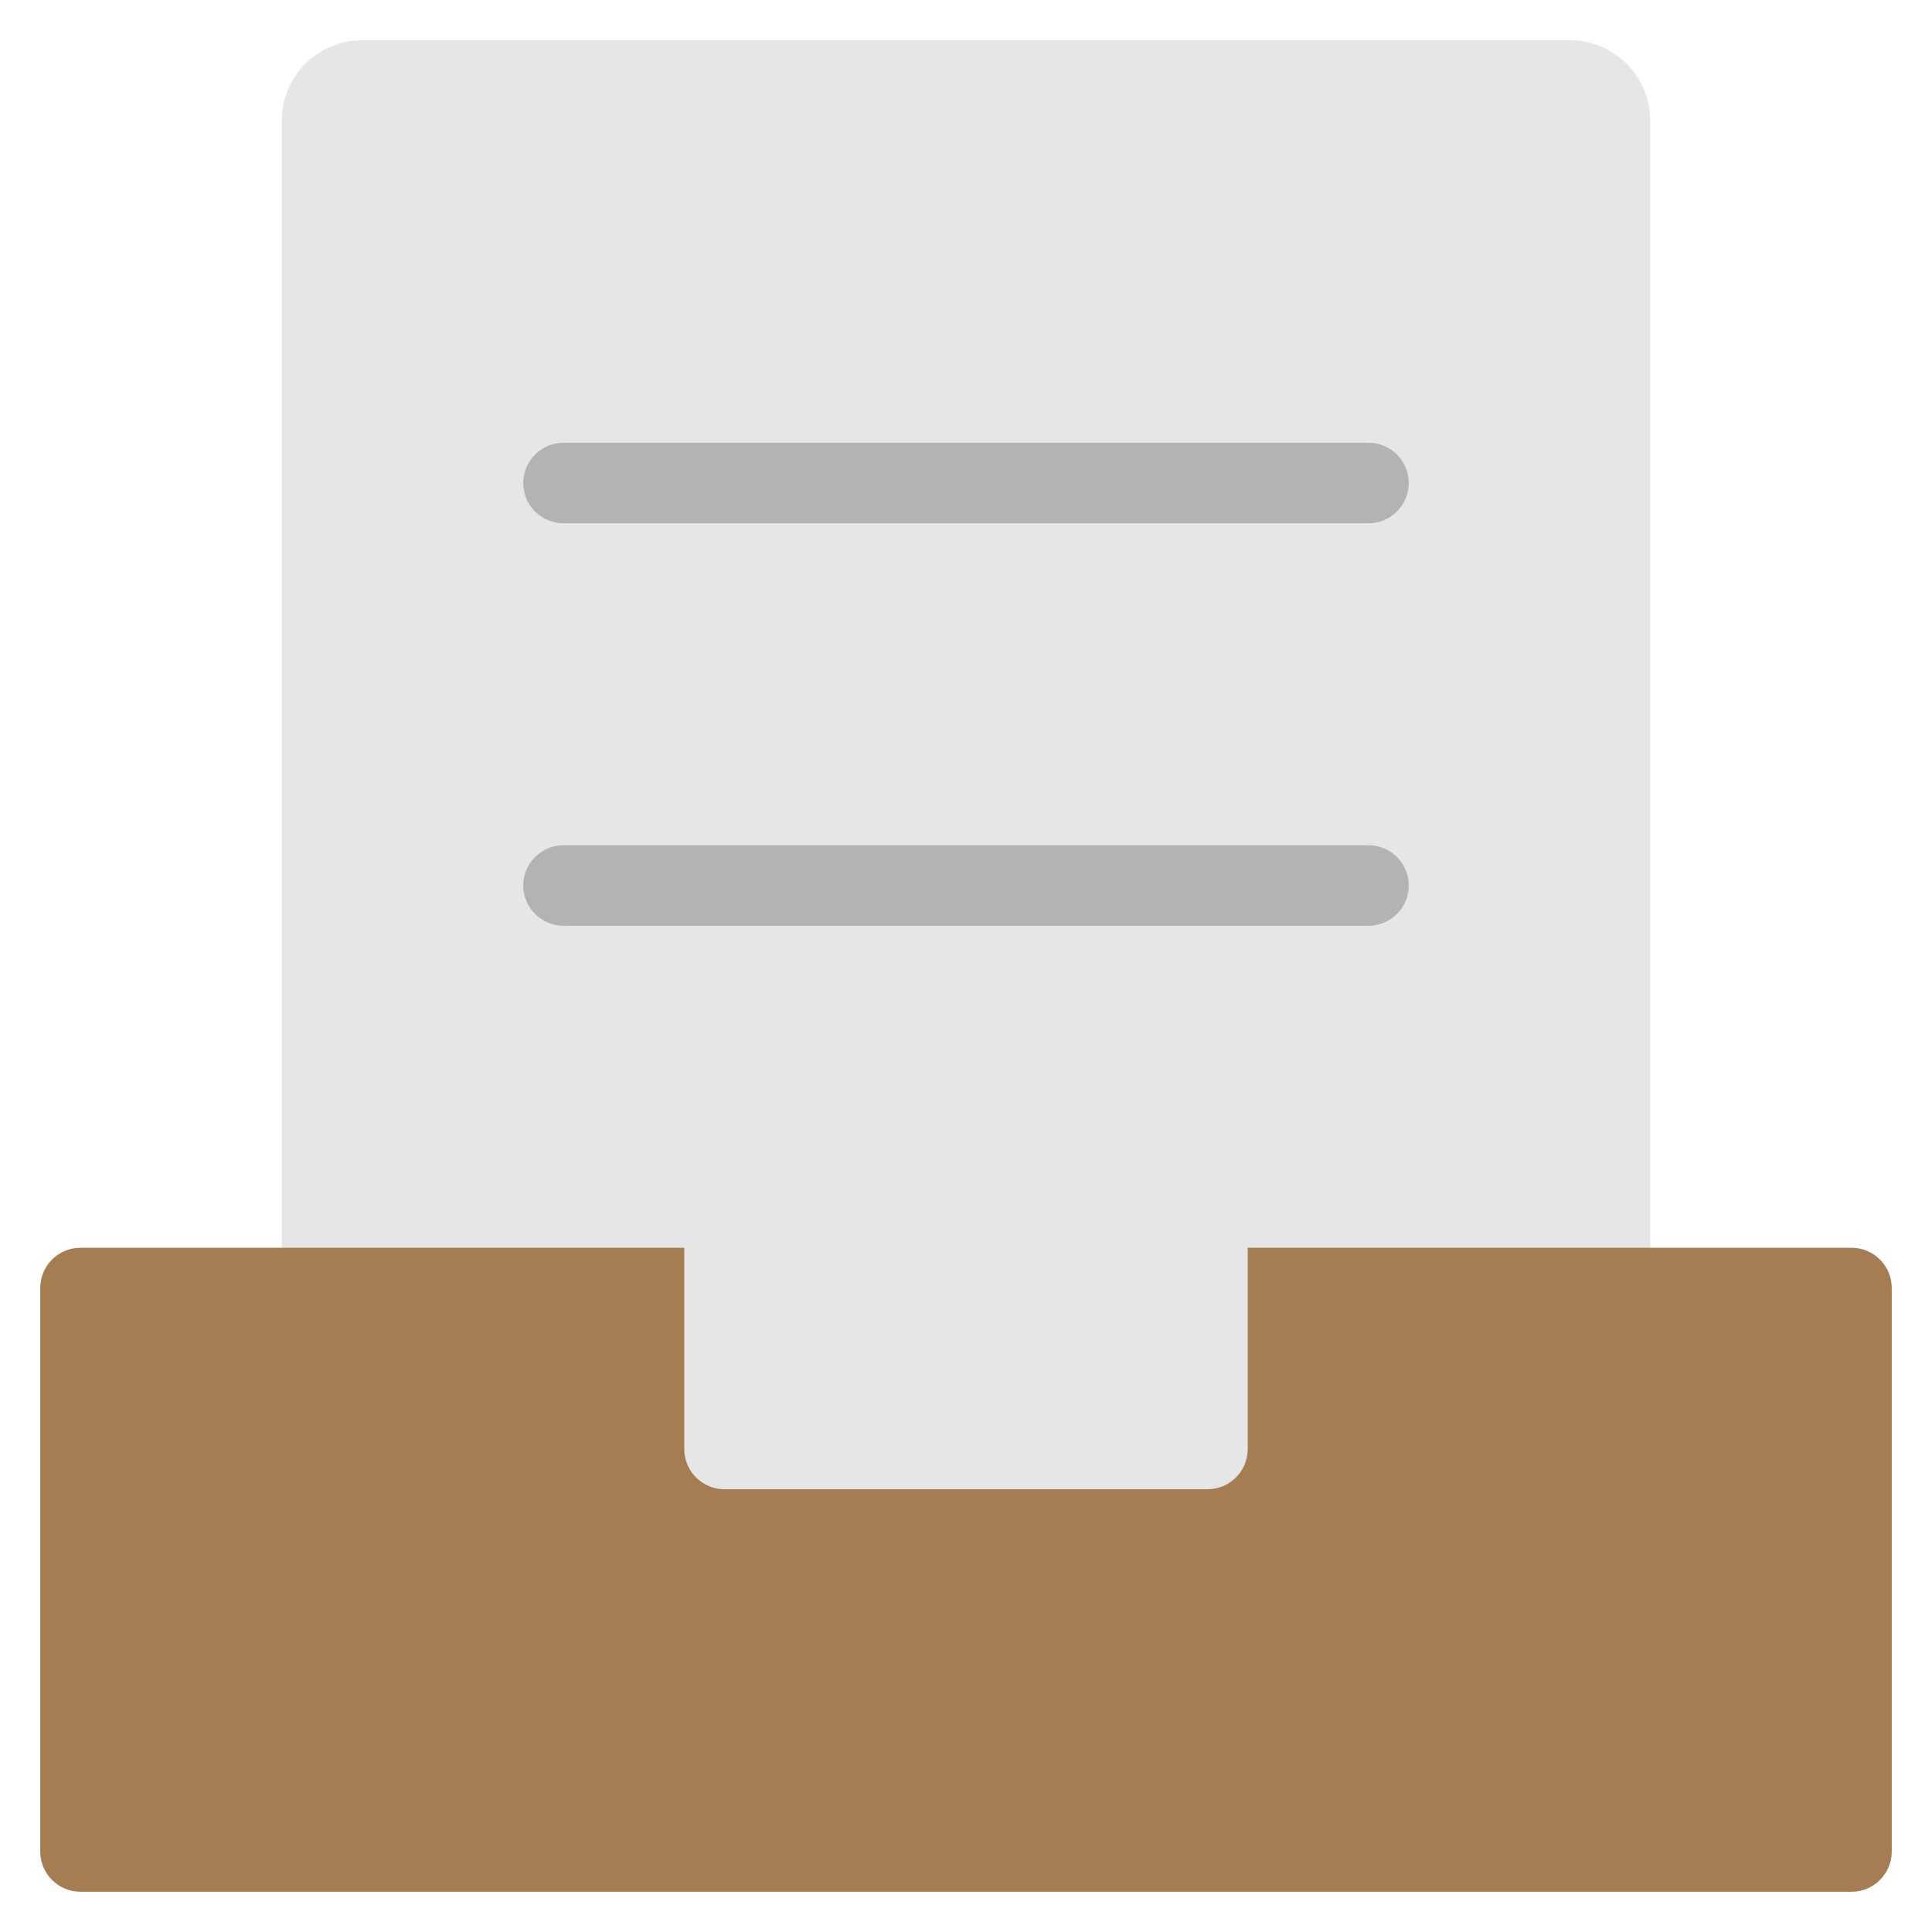
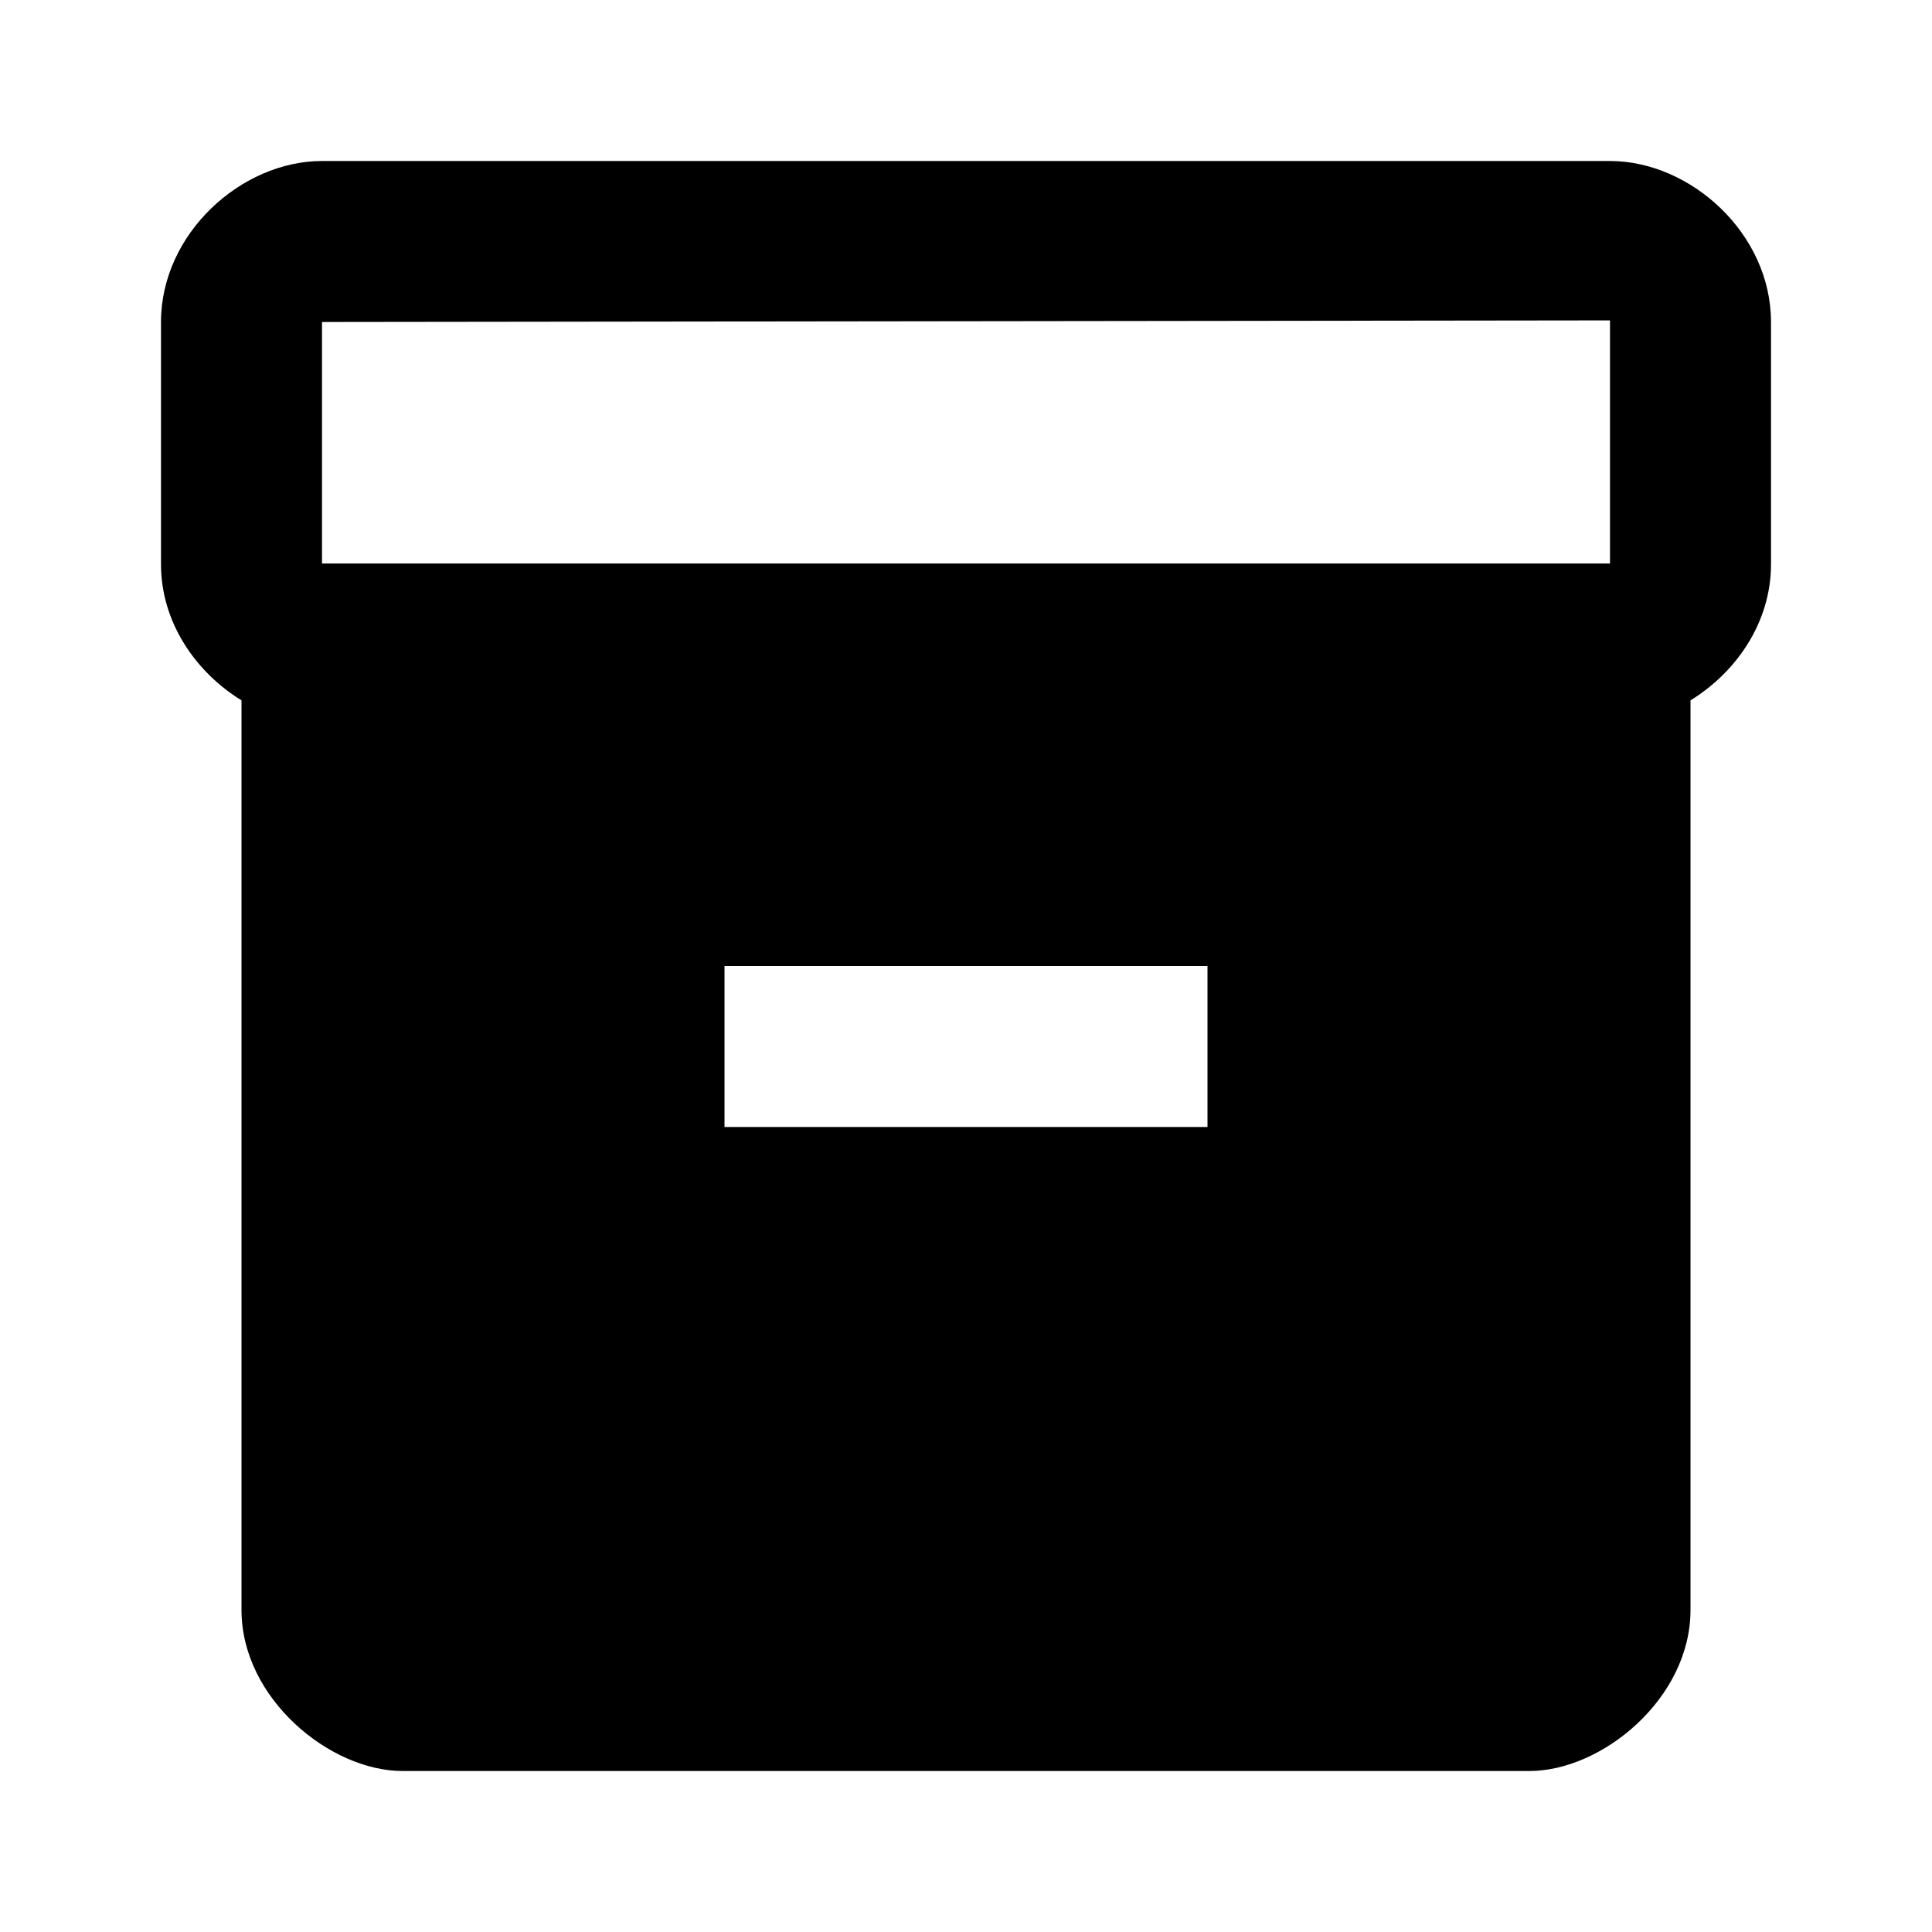
- <svg xmlns="http://www.w3.org/2000/svg" version="1.1" x="0px" y="0px" viewBox="0 0 48 48" xml:space="preserve" width="48" height="48">
-   <g class="nc-icon-wrapper">
-     <path fill="#E6E6E6" d="M41,3v41L7,44c0,0,0,0,0,0V3c0-1.105,0.895-2,2-2h30C40.105,1,41,1.895,41,3z" />
-     <path fill="#B3B3B3" d="M34,13H14c-0.552,0-1-0.448-1-1s0.448-1,1-1h20c0.552,0,1,0.448,1,1S34.552,13,34,13z" />
-     <path fill="#B3B3B3" d="M34,23H14c-0.552,0-1-0.448-1-1s0.448-1,1-1h20c0.552,0,1,0.448,1,1S34.552,23,34,23z" />
-     <path fill="#A67C52" d="M31,31v5c0,0.552-0.448,1-1,1H18c-0.552,0-1-0.448-1-1v-5H2c-0.552,0-1,0.448-1,1v14c0,0.552,0.448,1,1,1h44 c0.552,0,1-0.448,1-1V32c0-0.552-0.448-1-1-1H31z" />
-   </g>
+ <svg xmlns="http://www.w3.org/2000/svg" height="48px" viewBox="0 0 24 24" width="48px" fill="#000000">
+   <path d="M0 0h24v24H0V0z" fill="none" />
+   <path d="M20 2H4c-1 0-2 .9-2 2v3.01c0 .72.43 1.34 1 1.69V20c0 1.1 1.1 2 2 2h14c.9 0 2-.9 2-2V8.7c.57-.35 1-.97 1-1.69V4c0-1.1-1-2-2-2zm-5 12H9v-2h6v2zm5-7H4V4l16-.02V7z" />
</svg>
